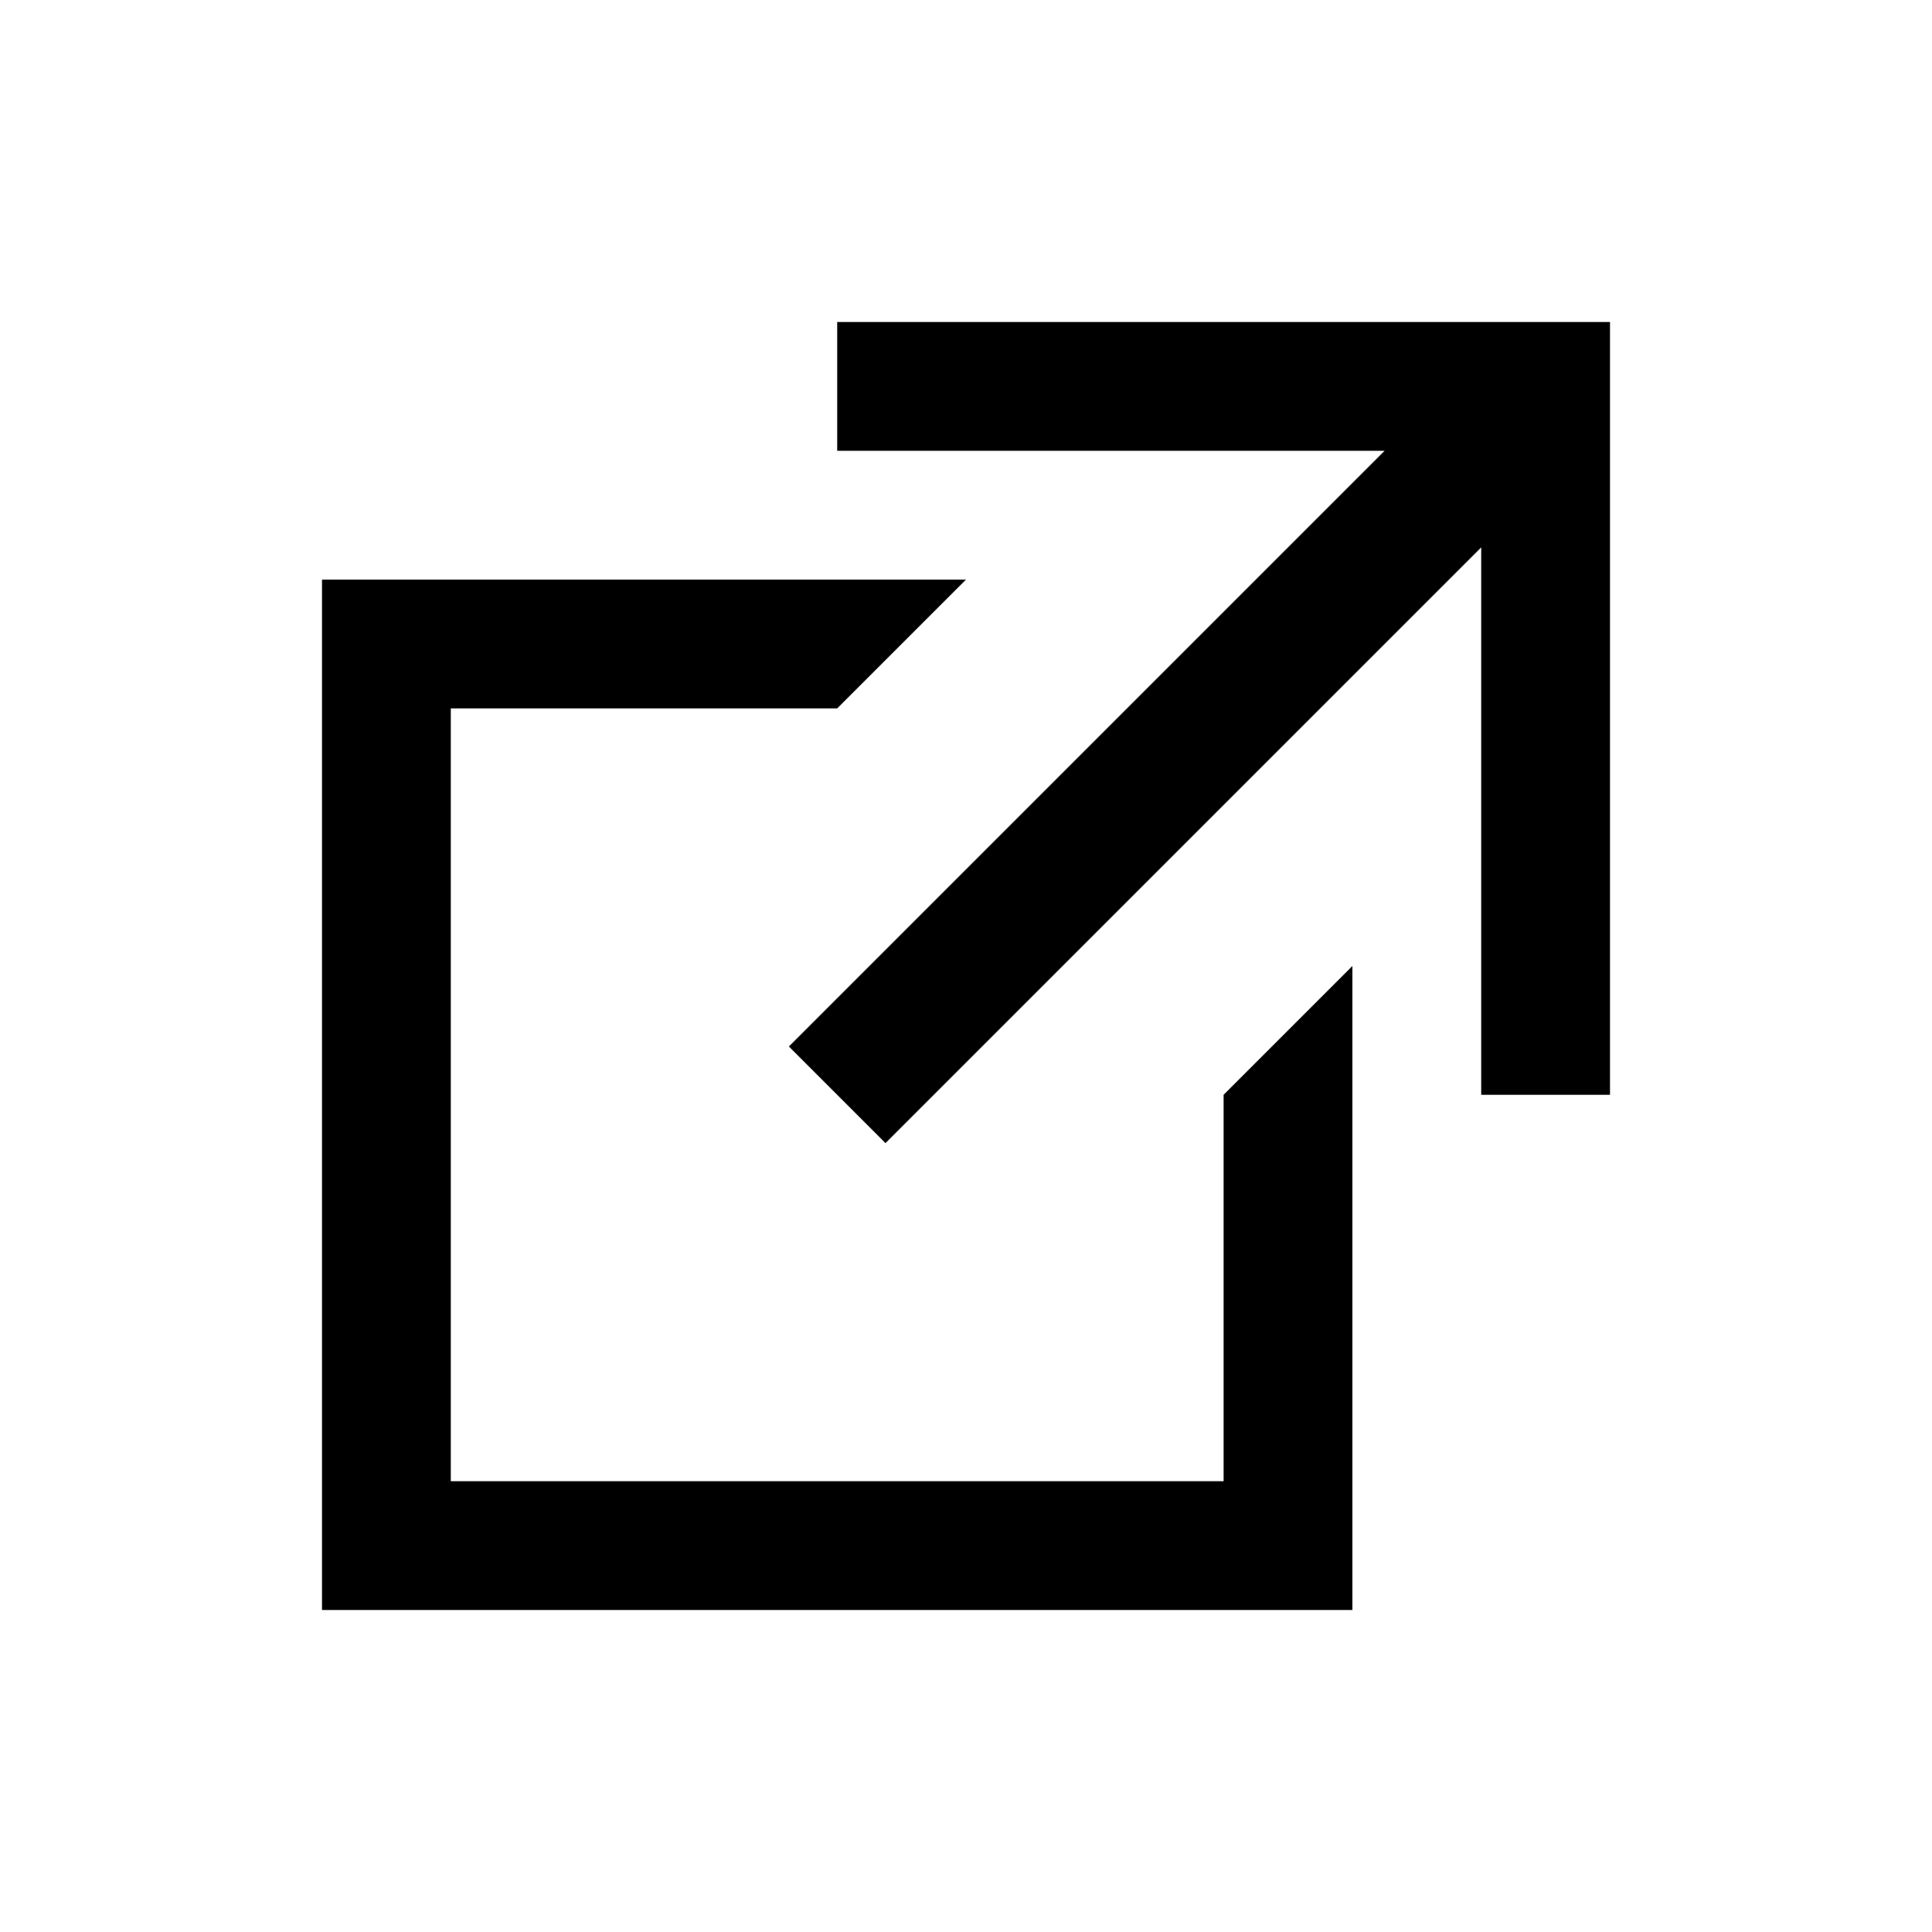
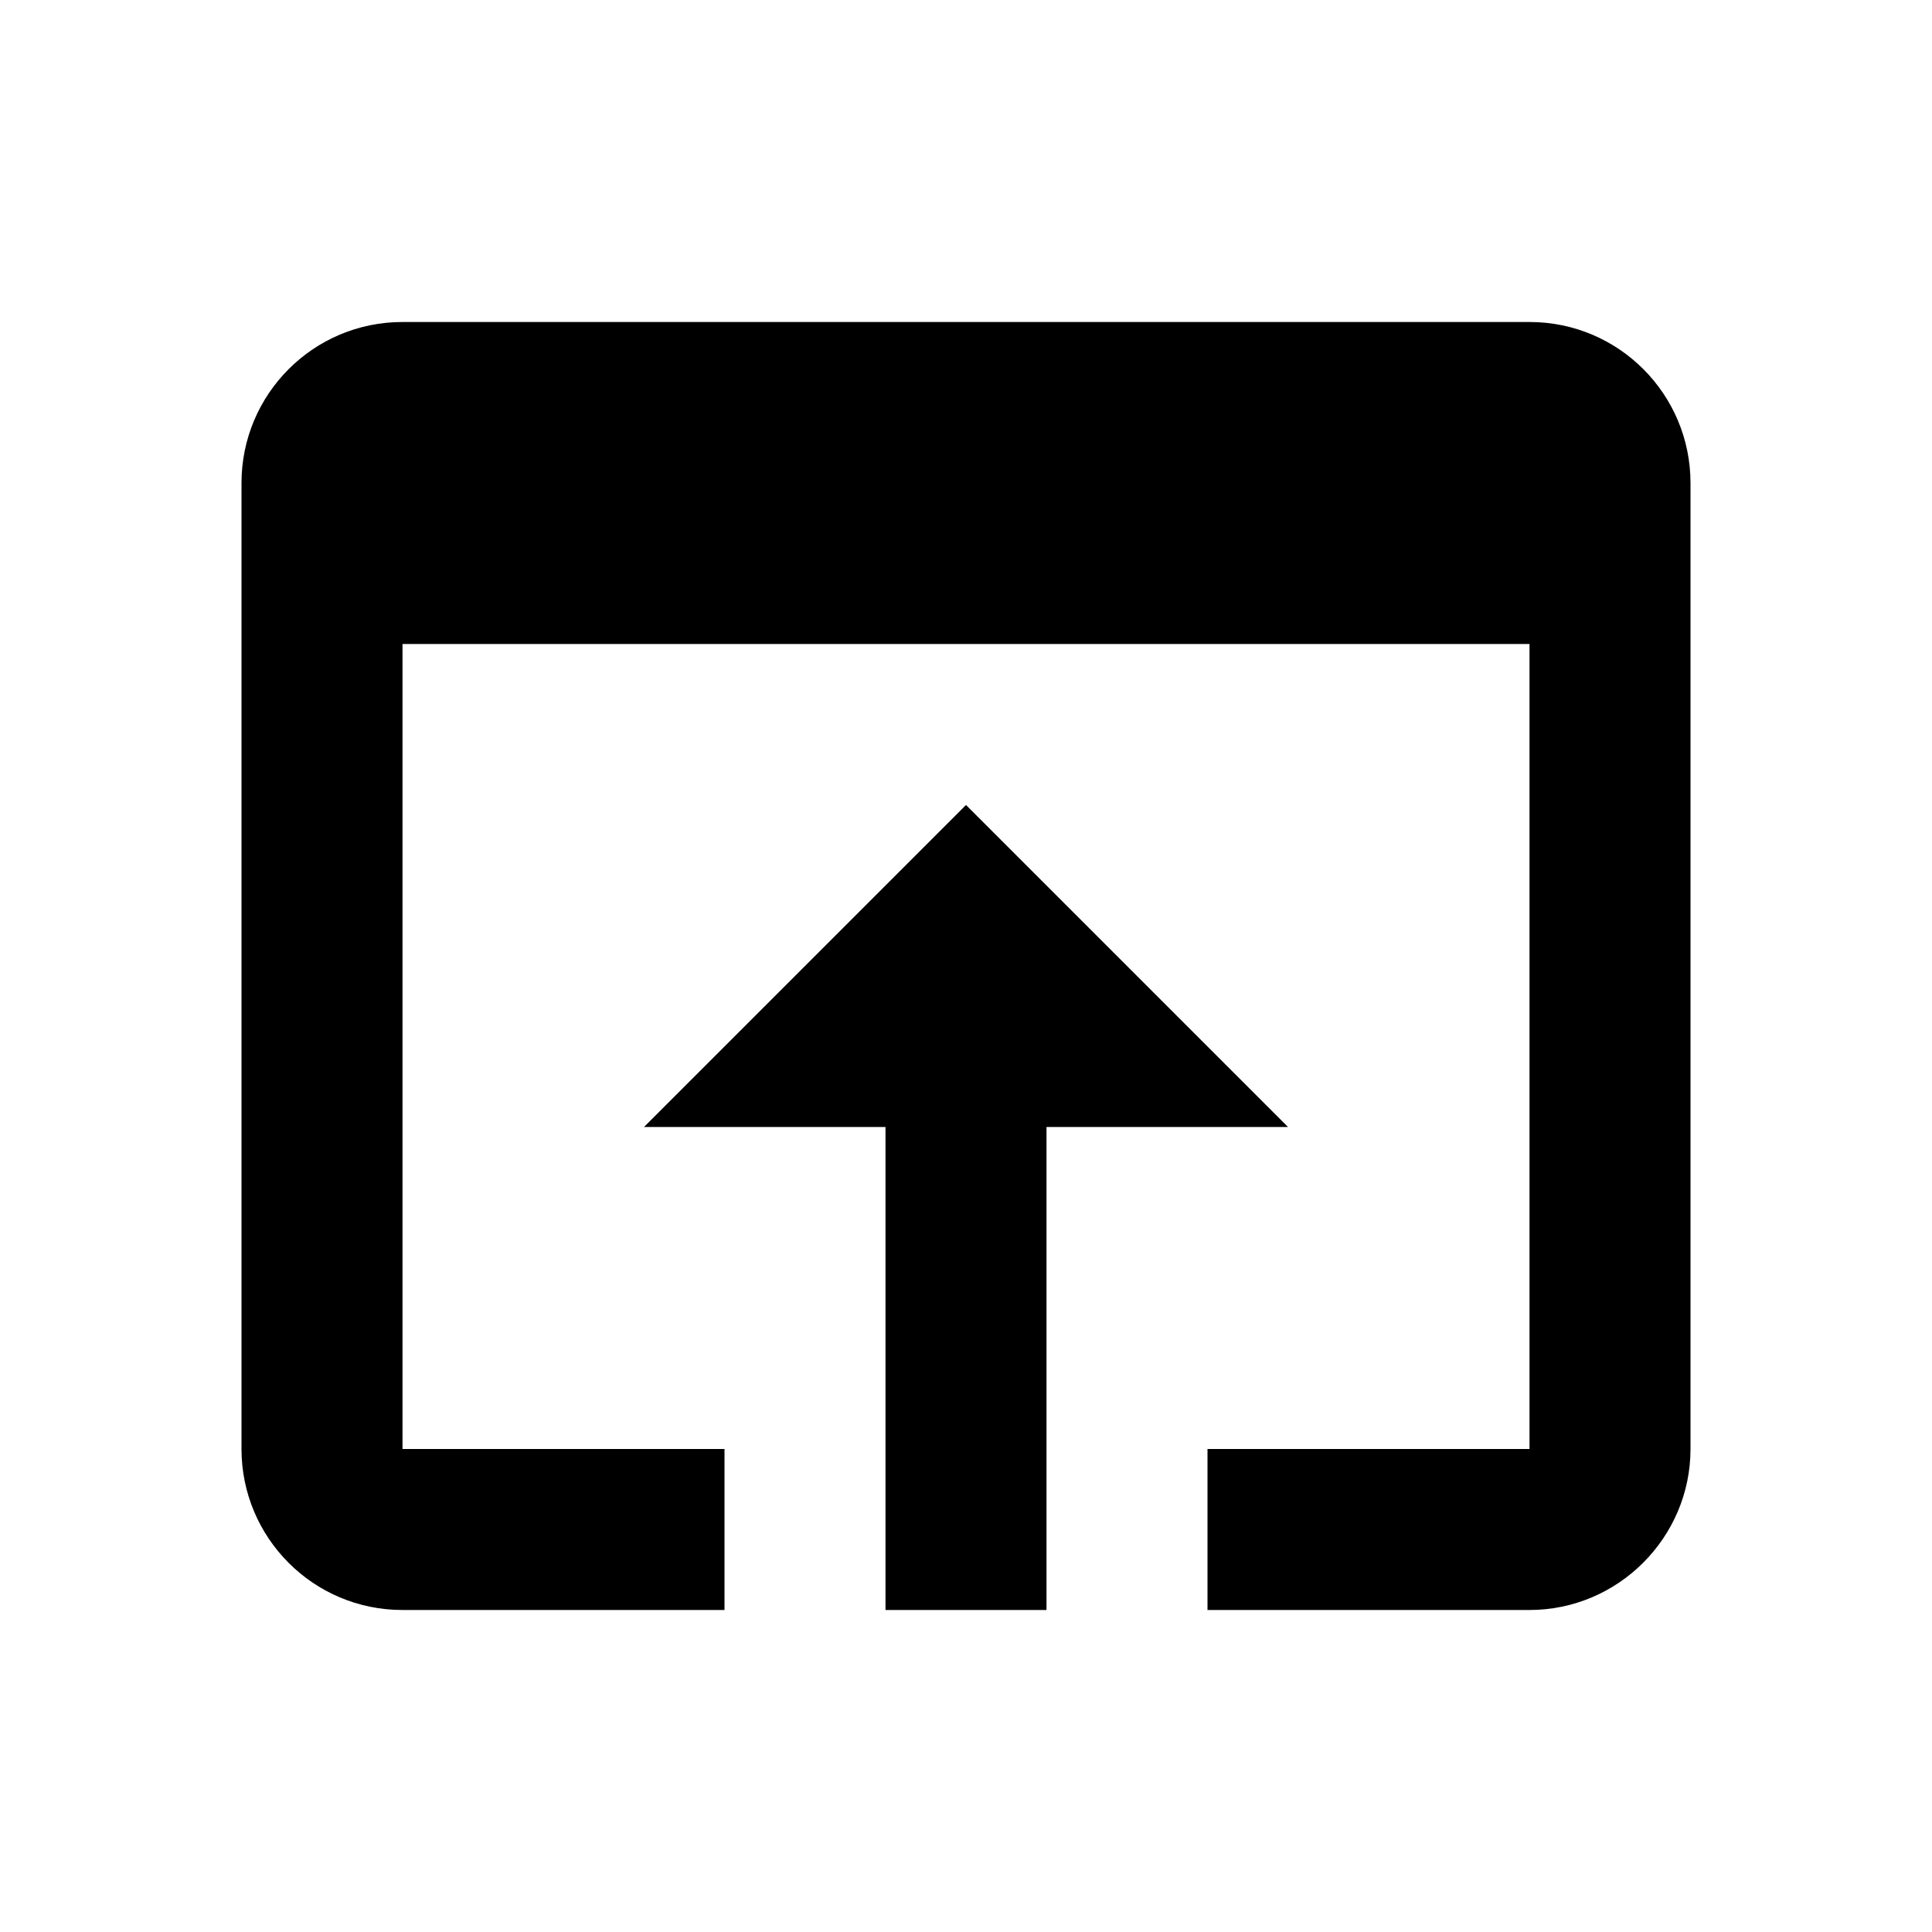
- <svg xmlns="http://www.w3.org/2000/svg" width="24" height="24" viewBox="0 0 240 240">
-   <path d="M120 72H40v128h128v-80l-16 16v48H56V88h48l16-16zm52-16l-74 74 12 12 74-74v68h16V40h-96v16h68z" />
+ <svg xmlns="http://www.w3.org/2000/svg" fill="#000000" height="22" viewBox="0 0 24 24" width="22">
+   <path d="M0 0h24v24H0z" fill="none" />
+   <path d="M19 4H5c-1.11 0-2 .9-2 2v12c0 1.1.89 2 2 2h4v-2H5V8h14v10h-4v2h4c1.1 0 2-.9 2-2V6c0-1.1-.89-2-2-2zm-7 6l-4 4h3v6h2v-6h3l-4-4z" />
</svg>
